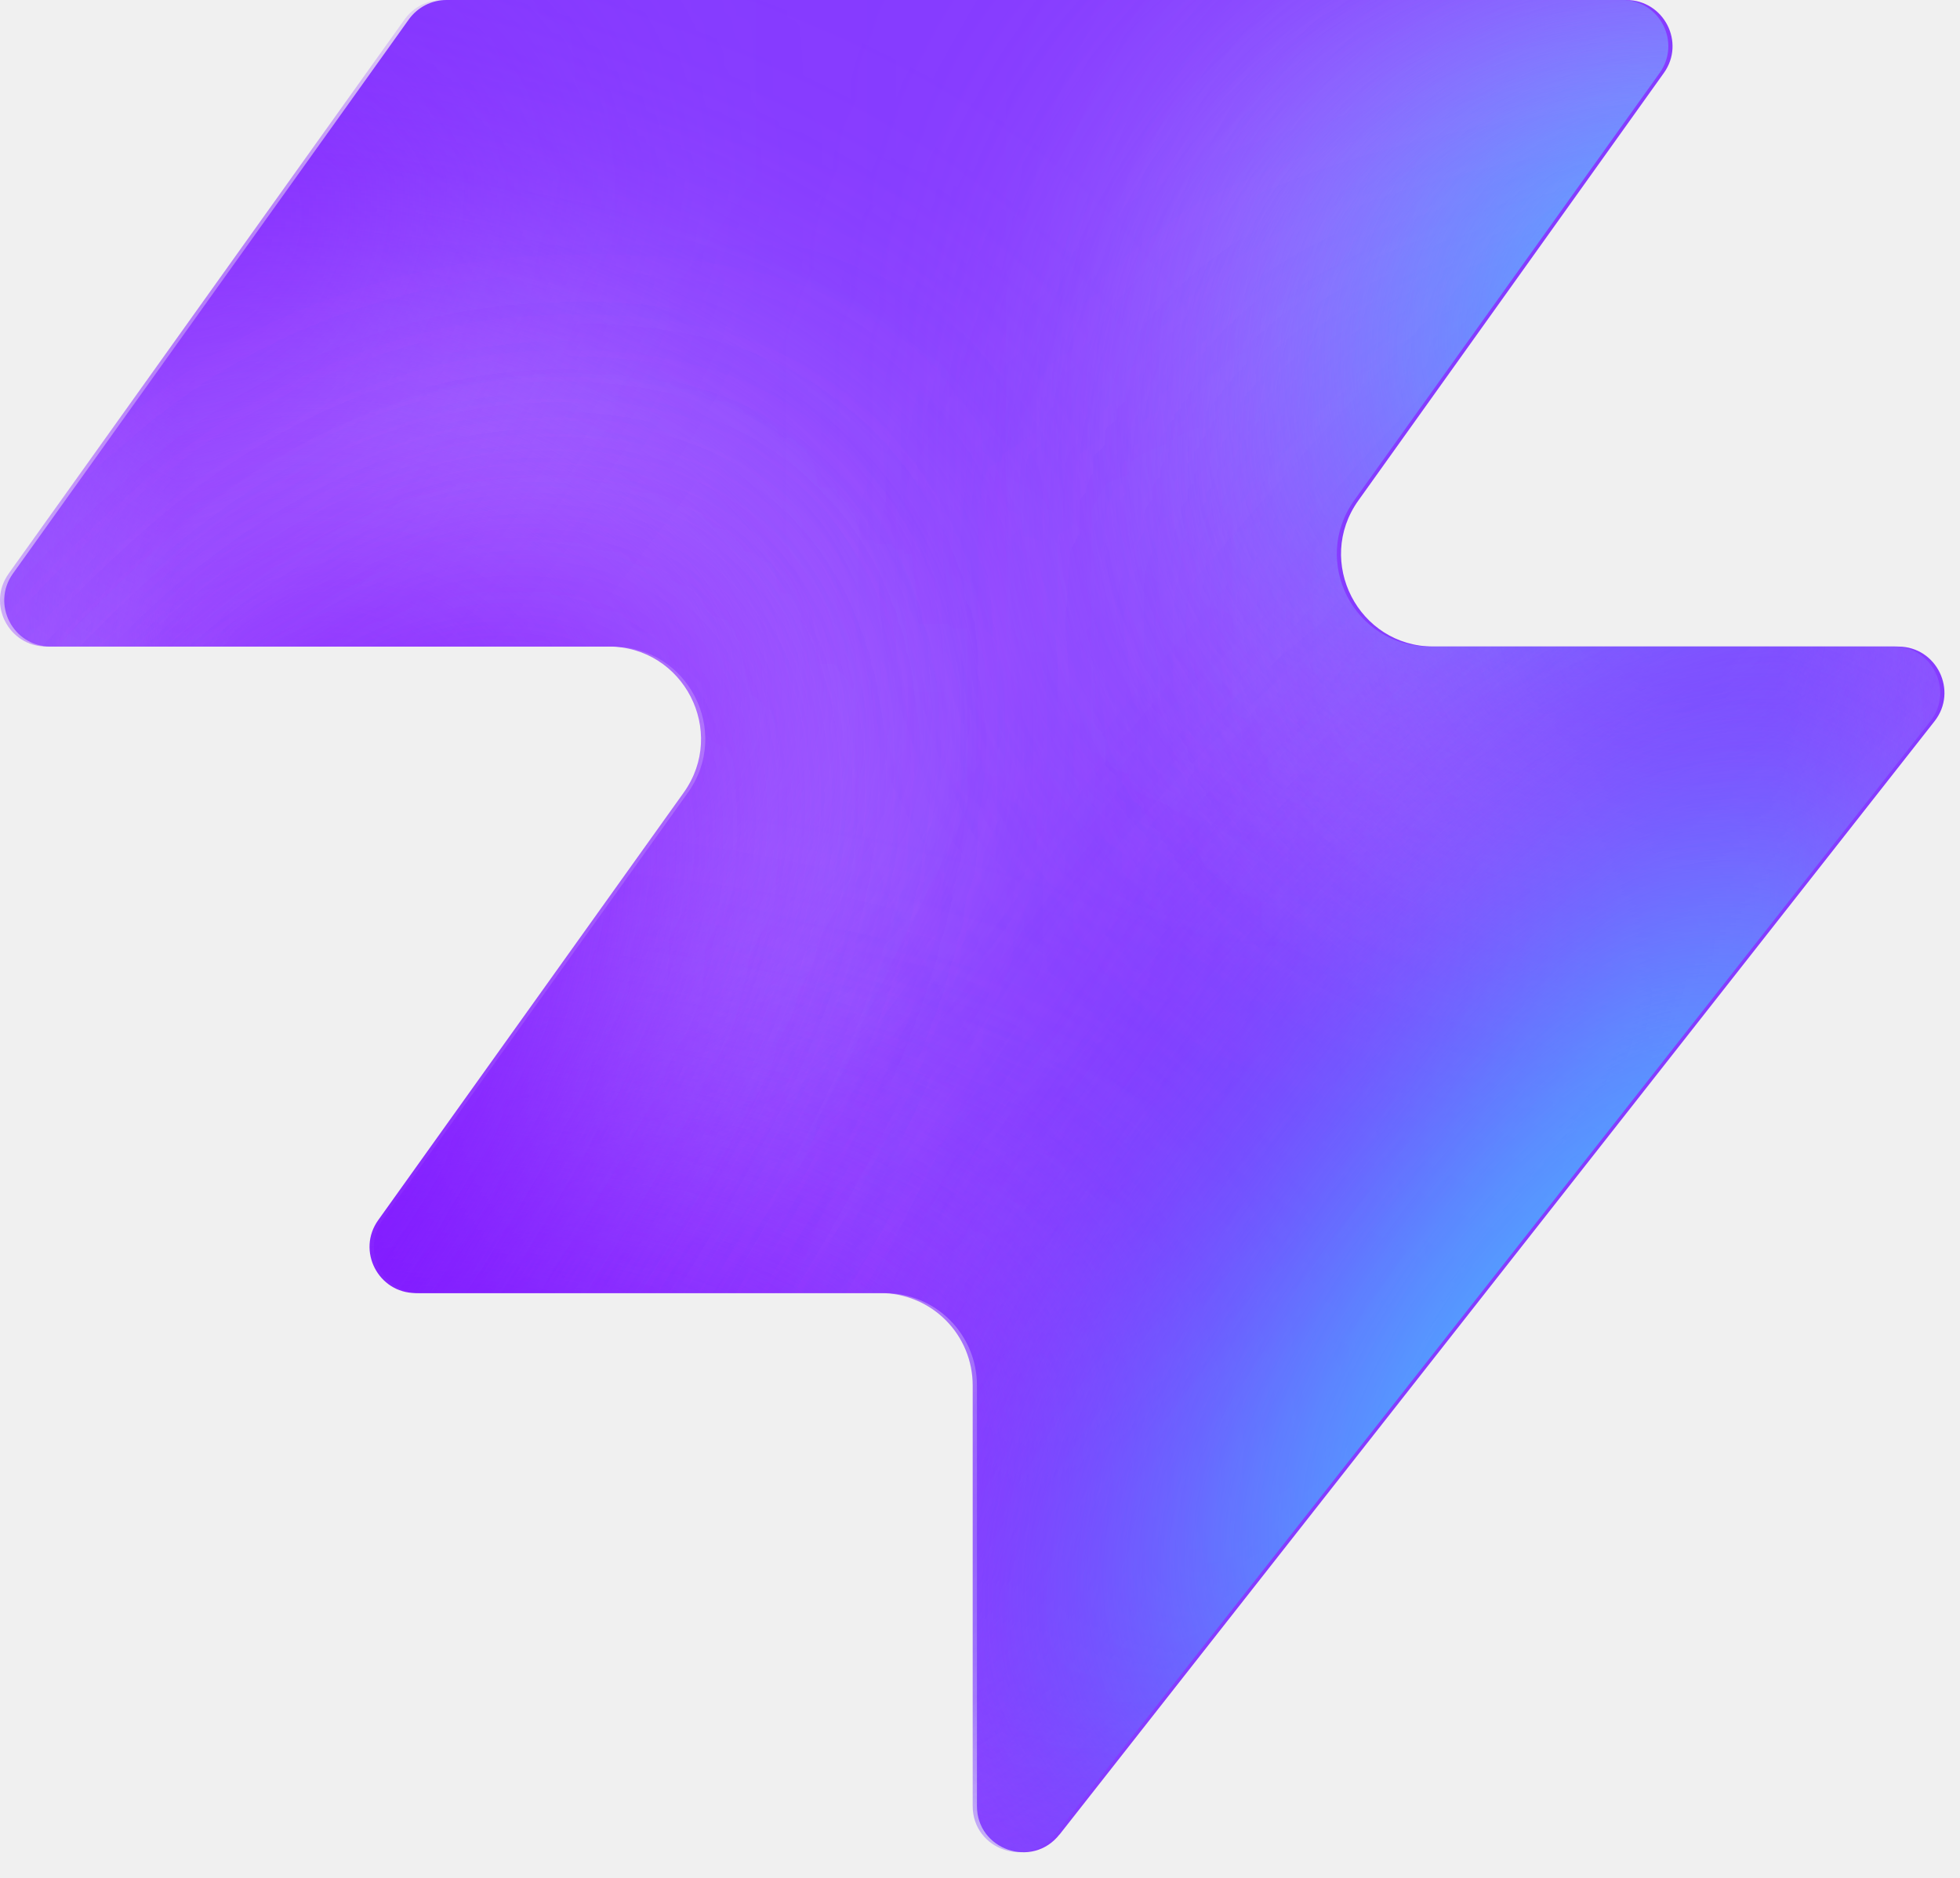
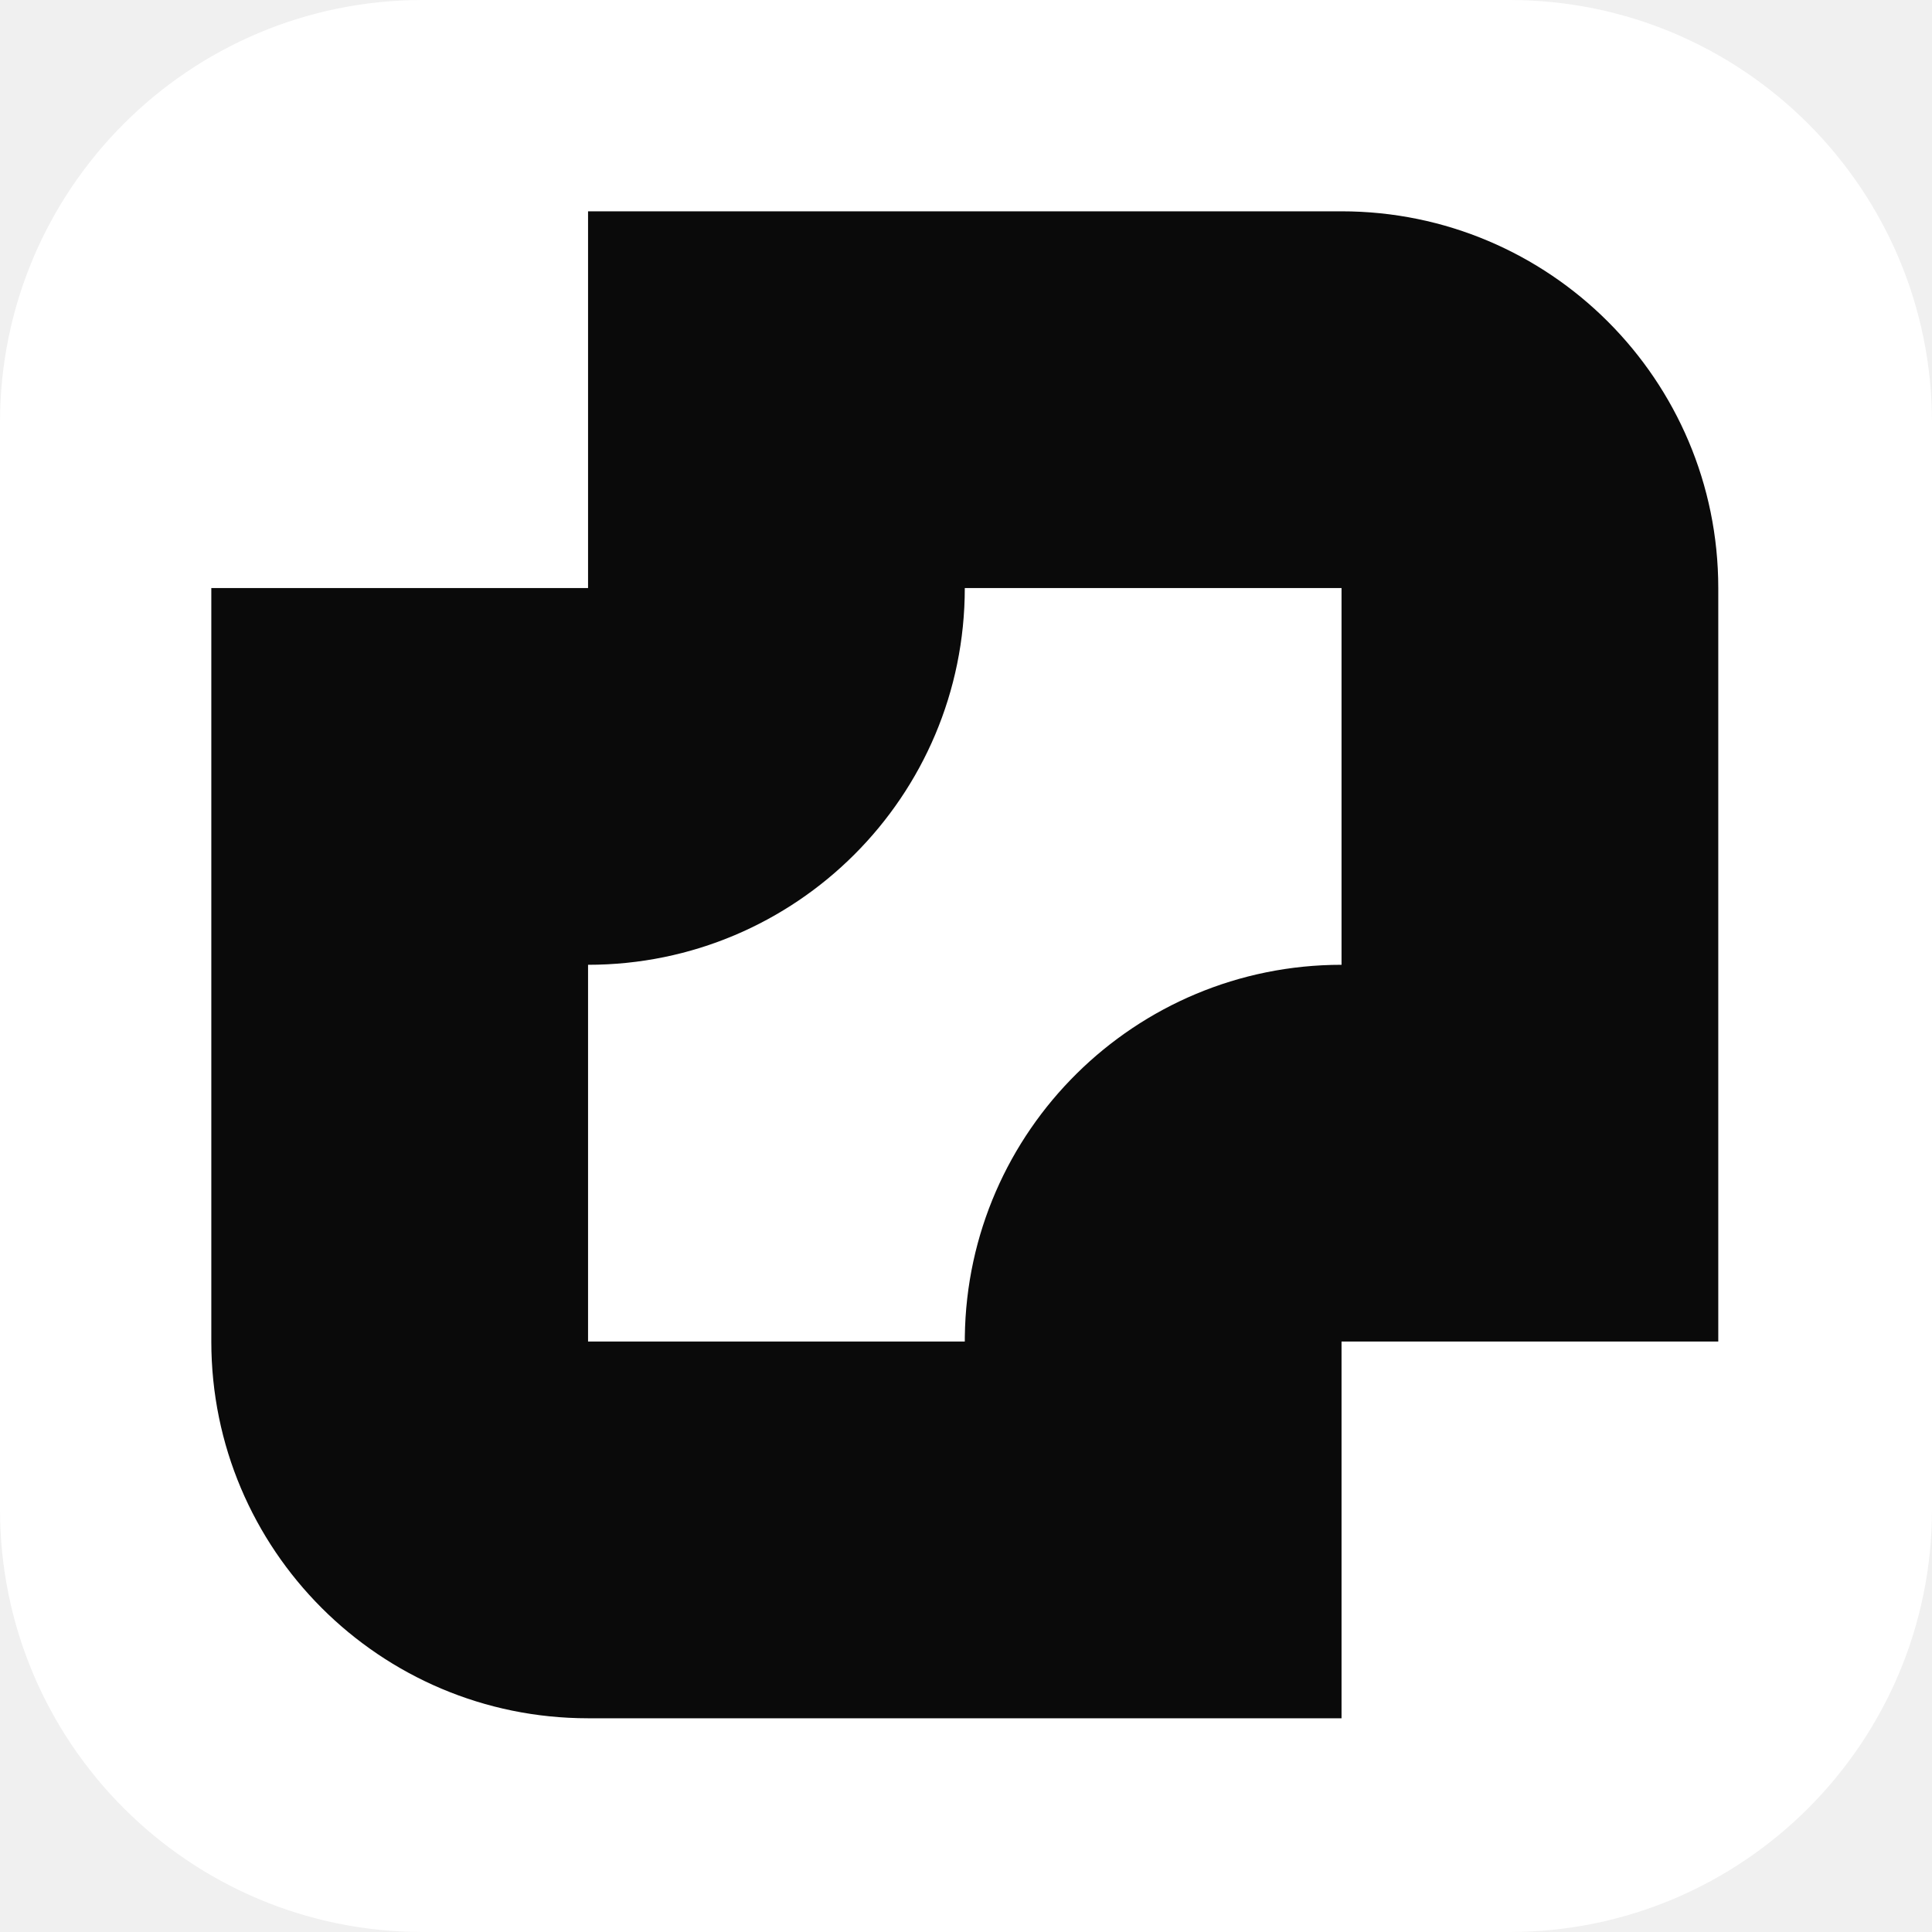
- <svg xmlns="http://www.w3.org/2000/svg" width="48" height="46" fill="none" viewBox="0 0 48 46">
-   <path fill="#863bff" d="M25.946 44.938c-.664.845-2.021.375-2.021-.698V33.937a2.26 2.26 0 0 0-2.262-2.262H10.287c-.92 0-1.456-1.04-.92-1.788l7.48-10.471c1.07-1.497 0-3.578-1.842-3.578H1.237c-.92 0-1.456-1.04-.92-1.788L10.013.474c.214-.297.556-.474.92-.474h28.894c.92 0 1.456 1.04.92 1.788l-7.48 10.471c-1.07 1.498 0 3.579 1.842 3.579h11.377c.943 0 1.473 1.088.89 1.83L25.947 44.94z" style="fill:#863bff;fill:color(display-p3 .525 .23 1);fill-opacity:1" />
-   <mask id="a" width="48" height="46" x="0" y="0" maskUnits="userSpaceOnUse" style="mask-type:alpha">
-     <path fill="#000" d="M25.842 44.938c-.664.844-2.021.375-2.021-.698V33.937a2.26 2.26 0 0 0-2.262-2.262H10.183c-.92 0-1.456-1.04-.92-1.788l7.48-10.471c1.07-1.498 0-3.579-1.842-3.579H1.133c-.92 0-1.456-1.04-.92-1.787L9.91.473c.214-.297.556-.474.92-.474h28.894c.92 0 1.456 1.04.92 1.788l-7.48 10.471c-1.07 1.498 0 3.578 1.842 3.578h11.377c.943 0 1.473 1.088.89 1.832L25.843 44.94z" style="fill:#000;fill-opacity:1" />
-   </mask>
-   <g mask="url(#a)">
-     <g filter="url(#b)">
-       <ellipse cx="5.508" cy="14.704" fill="#ede6ff" rx="5.508" ry="14.704" style="fill:#ede6ff;fill:color(display-p3 .927 .903 1);fill-opacity:1" transform="matrix(.00324 1 1 -.00324 -4.47 31.516)" />
-     </g>
-     <g filter="url(#c)">
-       <ellipse cx="10.399" cy="29.851" fill="#ede6ff" rx="10.399" ry="29.851" style="fill:#ede6ff;fill:color(display-p3 .927 .903 1);fill-opacity:1" transform="matrix(.00324 1 1 -.00324 -39.328 7.883)" />
-     </g>
-     <g filter="url(#d)">
-       <ellipse cx="5.508" cy="30.487" fill="#7e14ff" rx="5.508" ry="30.487" style="fill:#7e14ff;fill:color(display-p3 .492 .077 1);fill-opacity:1" transform="rotate(89.814 -25.913 -14.639)scale(1 -1)" />
-     </g>
-     <g filter="url(#e)">
-       <ellipse cx="5.508" cy="30.599" fill="#7e14ff" rx="5.508" ry="30.599" style="fill:#7e14ff;fill:color(display-p3 .492 .077 1);fill-opacity:1" transform="rotate(89.814 -32.644 -3.334)scale(1 -1)" />
-     </g>
-     <g filter="url(#f)">
-       <ellipse cx="5.508" cy="30.599" fill="#7e14ff" rx="5.508" ry="30.599" style="fill:#7e14ff;fill:color(display-p3 .492 .077 1);fill-opacity:1" transform="matrix(.00324 1 1 -.00324 -34.34 30.47)" />
-     </g>
-     <g filter="url(#g)">
-       <ellipse cx="14.072" cy="22.078" fill="#ede6ff" rx="14.072" ry="22.078" style="fill:#ede6ff;fill:color(display-p3 .927 .903 1);fill-opacity:1" transform="rotate(93.35 24.506 48.493)scale(-1 1)" />
-     </g>
-     <g filter="url(#h)">
-       <ellipse cx="3.47" cy="21.501" fill="#7e14ff" rx="3.47" ry="21.501" style="fill:#7e14ff;fill:color(display-p3 .492 .077 1);fill-opacity:1" transform="rotate(89.009 28.708 47.59)scale(-1 1)" />
-     </g>
-     <g filter="url(#i)">
-       <ellipse cx="3.47" cy="21.501" fill="#7e14ff" rx="3.47" ry="21.501" style="fill:#7e14ff;fill:color(display-p3 .492 .077 1);fill-opacity:1" transform="rotate(89.009 28.708 47.59)scale(-1 1)" />
-     </g>
-     <g filter="url(#j)">
-       <ellipse cx=".387" cy="8.972" fill="#7e14ff" rx="4.407" ry="29.108" style="fill:#7e14ff;fill:color(display-p3 .492 .077 1);fill-opacity:1" transform="rotate(39.51 .387 8.972)" />
-     </g>
-     <g filter="url(#k)">
-       <ellipse cx="47.523" cy="-6.092" fill="#7e14ff" rx="4.407" ry="29.108" style="fill:#7e14ff;fill:color(display-p3 .492 .077 1);fill-opacity:1" transform="rotate(37.892 47.523 -6.092)" />
-     </g>
-     <g filter="url(#l)">
-       <ellipse cx="41.412" cy="6.333" fill="#47bfff" rx="5.971" ry="9.665" style="fill:#47bfff;fill:color(display-p3 .28 .748 1);fill-opacity:1" transform="rotate(37.892 41.412 6.333)" />
-     </g>
-     <g filter="url(#m)">
-       <ellipse cx="-1.879" cy="38.332" fill="#7e14ff" rx="4.407" ry="29.108" style="fill:#7e14ff;fill:color(display-p3 .492 .077 1);fill-opacity:1" transform="rotate(37.892 -1.88 38.332)" />
-     </g>
-     <g filter="url(#n)">
-       <ellipse cx="-1.879" cy="38.332" fill="#7e14ff" rx="4.407" ry="29.108" style="fill:#7e14ff;fill:color(display-p3 .492 .077 1);fill-opacity:1" transform="rotate(37.892 -1.88 38.332)" />
-     </g>
-     <g filter="url(#o)">
-       <ellipse cx="35.651" cy="29.907" fill="#7e14ff" rx="4.407" ry="29.108" style="fill:#7e14ff;fill:color(display-p3 .492 .077 1);fill-opacity:1" transform="rotate(37.892 35.651 29.907)" />
-     </g>
-     <g filter="url(#p)">
-       <ellipse cx="38.418" cy="32.4" fill="#47bfff" rx="5.971" ry="15.297" style="fill:#47bfff;fill:color(display-p3 .28 .748 1);fill-opacity:1" transform="rotate(37.892 38.418 32.4)" />
-     </g>
+ <svg xmlns="http://www.w3.org/2000/svg" width="256" height="256" viewBox="0 0 256 256">
+   <rect width="256" height="256" rx="56" fill="#ffffff" />
+   <g transform="translate(28 28) scale(0.78)">
+     <path fill="#0a0a0a" d="M 128.005 191.173 C 128.448 156.208 156.93 128 192 128 L 192 64 L 128 64 C 128 99.346 99.346 128 64 128 L 64 192 L 128 192 Z M 192 256 L 64 256 C 28.654 256 0 227.346 0 192 L 0 64 L 64 64 L 64 0 L 192 0 C 227.346 0 256 28.654 256 64 L 256 192 L 192 192 Z" />
  </g>
-   <defs>
-     <filter id="b" width="60.045" height="41.654" x="-19.77" y="16.149" color-interpolation-filters="sRGB" filterUnits="userSpaceOnUse">
-       <feFlood flood-opacity="0" result="BackgroundImageFix" />
-       <feBlend in="SourceGraphic" in2="BackgroundImageFix" result="shape" />
-       <feGaussianBlur result="effect1_foregroundBlur_2002_17158" stdDeviation="7.659" />
-     </filter>
-     <filter id="c" width="90.34" height="51.437" x="-54.613" y="-7.533" color-interpolation-filters="sRGB" filterUnits="userSpaceOnUse">
-       <feFlood flood-opacity="0" result="BackgroundImageFix" />
-       <feBlend in="SourceGraphic" in2="BackgroundImageFix" result="shape" />
-       <feGaussianBlur result="effect1_foregroundBlur_2002_17158" stdDeviation="7.659" />
-     </filter>
-     <filter id="d" width="79.355" height="29.4" x="-49.64" y="2.03" color-interpolation-filters="sRGB" filterUnits="userSpaceOnUse">
-       <feFlood flood-opacity="0" result="BackgroundImageFix" />
-       <feBlend in="SourceGraphic" in2="BackgroundImageFix" result="shape" />
-       <feGaussianBlur result="effect1_foregroundBlur_2002_17158" stdDeviation="4.596" />
-     </filter>
-     <filter id="e" width="79.579" height="29.4" x="-45.045" y="20.029" color-interpolation-filters="sRGB" filterUnits="userSpaceOnUse">
-       <feFlood flood-opacity="0" result="BackgroundImageFix" />
-       <feBlend in="SourceGraphic" in2="BackgroundImageFix" result="shape" />
-       <feGaussianBlur result="effect1_foregroundBlur_2002_17158" stdDeviation="4.596" />
-     </filter>
-     <filter id="f" width="79.579" height="29.4" x="-43.513" y="21.178" color-interpolation-filters="sRGB" filterUnits="userSpaceOnUse">
-       <feFlood flood-opacity="0" result="BackgroundImageFix" />
-       <feBlend in="SourceGraphic" in2="BackgroundImageFix" result="shape" />
-       <feGaussianBlur result="effect1_foregroundBlur_2002_17158" stdDeviation="4.596" />
-     </filter>
-     <filter id="g" width="74.749" height="58.852" x="15.756" y="-17.901" color-interpolation-filters="sRGB" filterUnits="userSpaceOnUse">
-       <feFlood flood-opacity="0" result="BackgroundImageFix" />
-       <feBlend in="SourceGraphic" in2="BackgroundImageFix" result="shape" />
-       <feGaussianBlur result="effect1_foregroundBlur_2002_17158" stdDeviation="7.659" />
-     </filter>
-     <filter id="h" width="61.377" height="25.362" x="23.548" y="2.284" color-interpolation-filters="sRGB" filterUnits="userSpaceOnUse">
-       <feFlood flood-opacity="0" result="BackgroundImageFix" />
-       <feBlend in="SourceGraphic" in2="BackgroundImageFix" result="shape" />
-       <feGaussianBlur result="effect1_foregroundBlur_2002_17158" stdDeviation="4.596" />
-     </filter>
-     <filter id="i" width="61.377" height="25.362" x="23.548" y="2.284" color-interpolation-filters="sRGB" filterUnits="userSpaceOnUse">
-       <feFlood flood-opacity="0" result="BackgroundImageFix" />
-       <feBlend in="SourceGraphic" in2="BackgroundImageFix" result="shape" />
-       <feGaussianBlur result="effect1_foregroundBlur_2002_17158" stdDeviation="4.596" />
-     </filter>
-     <filter id="j" width="56.045" height="63.649" x="-27.636" y="-22.853" color-interpolation-filters="sRGB" filterUnits="userSpaceOnUse">
-       <feFlood flood-opacity="0" result="BackgroundImageFix" />
-       <feBlend in="SourceGraphic" in2="BackgroundImageFix" result="shape" />
-       <feGaussianBlur result="effect1_foregroundBlur_2002_17158" stdDeviation="4.596" />
-     </filter>
-     <filter id="k" width="54.814" height="64.646" x="20.116" y="-38.415" color-interpolation-filters="sRGB" filterUnits="userSpaceOnUse">
-       <feFlood flood-opacity="0" result="BackgroundImageFix" />
-       <feBlend in="SourceGraphic" in2="BackgroundImageFix" result="shape" />
-       <feGaussianBlur result="effect1_foregroundBlur_2002_17158" stdDeviation="4.596" />
-     </filter>
-     <filter id="l" width="33.541" height="35.313" x="24.641" y="-11.323" color-interpolation-filters="sRGB" filterUnits="userSpaceOnUse">
-       <feFlood flood-opacity="0" result="BackgroundImageFix" />
-       <feBlend in="SourceGraphic" in2="BackgroundImageFix" result="shape" />
-       <feGaussianBlur result="effect1_foregroundBlur_2002_17158" stdDeviation="4.596" />
-     </filter>
-     <filter id="m" width="54.814" height="64.646" x="-29.286" y="6.009" color-interpolation-filters="sRGB" filterUnits="userSpaceOnUse">
-       <feFlood flood-opacity="0" result="BackgroundImageFix" />
-       <feBlend in="SourceGraphic" in2="BackgroundImageFix" result="shape" />
-       <feGaussianBlur result="effect1_foregroundBlur_2002_17158" stdDeviation="4.596" />
-     </filter>
-     <filter id="n" width="54.814" height="64.646" x="-29.286" y="6.009" color-interpolation-filters="sRGB" filterUnits="userSpaceOnUse">
-       <feFlood flood-opacity="0" result="BackgroundImageFix" />
-       <feBlend in="SourceGraphic" in2="BackgroundImageFix" result="shape" />
-       <feGaussianBlur result="effect1_foregroundBlur_2002_17158" stdDeviation="4.596" />
-     </filter>
-     <filter id="o" width="54.814" height="64.646" x="8.244" y="-2.416" color-interpolation-filters="sRGB" filterUnits="userSpaceOnUse">
-       <feFlood flood-opacity="0" result="BackgroundImageFix" />
-       <feBlend in="SourceGraphic" in2="BackgroundImageFix" result="shape" />
-       <feGaussianBlur result="effect1_foregroundBlur_2002_17158" stdDeviation="4.596" />
-     </filter>
-     <filter id="p" width="39.409" height="43.623" x="18.713" y="10.588" color-interpolation-filters="sRGB" filterUnits="userSpaceOnUse">
-       <feFlood flood-opacity="0" result="BackgroundImageFix" />
-       <feBlend in="SourceGraphic" in2="BackgroundImageFix" result="shape" />
-       <feGaussianBlur result="effect1_foregroundBlur_2002_17158" stdDeviation="4.596" />
-     </filter>
-   </defs>
</svg>
